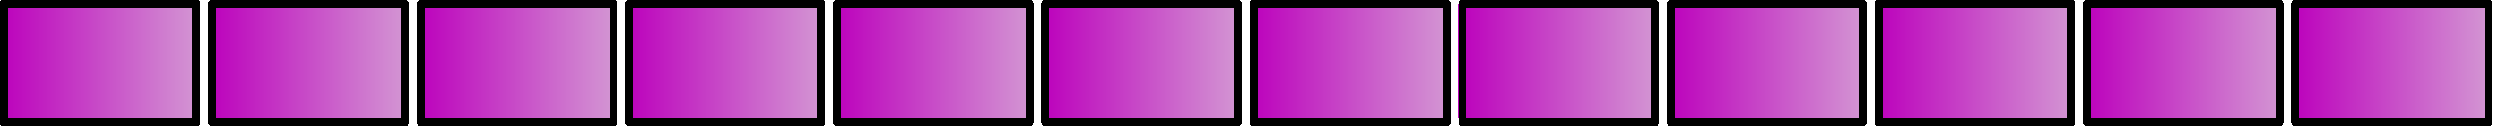
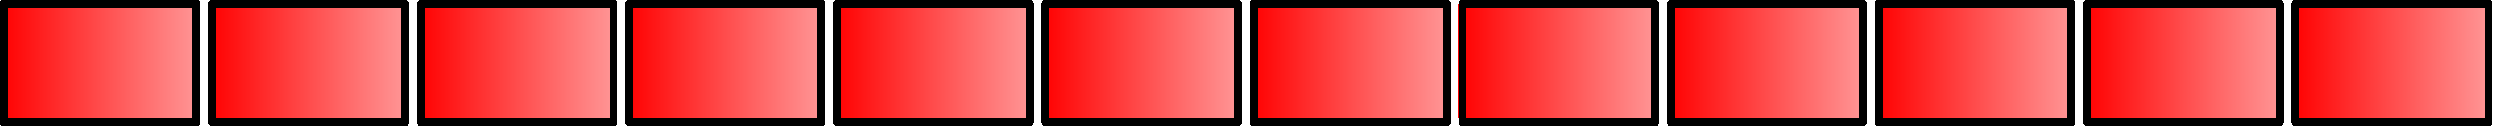
<svg xmlns="http://www.w3.org/2000/svg" width="345.6pt" height="19.08pt" viewBox="0 0 345.6 19.08" version="1.1" shape-rendering="crispEdges">
  <defs>
    <linearGradient id="linear0" gradientUnits="userSpaceOnUse" x1="4.4" y1="0" x2="4.777" y2="0" gradientTransform="matrix(72,0,0,72,0,0)">
-       <stop offset="0" style="stop-color:rgb(73.536%,0%,73.536%);stop-opacity:1;" />
-       <stop offset="1" style="stop-color:rgb(82.666%,58.383%,82.666%);stop-opacity:1;" />
+       <stop offset="0" style="stop-color:rgb(100%,0%,0%);stop-opacity:1;" />
+       <stop offset="1" style="stop-color:rgb(100%,58.383%,58.383%);stop-opacity:1;" />
    </linearGradient>
    <linearGradient id="linear1" gradientUnits="userSpaceOnUse" x1="4" y1="0" x2="4.378" y2="0" gradientTransform="matrix(72,0,0,72,0,0)">
-       <stop offset="0" style="stop-color:rgb(73.536%,0%,73.536%);stop-opacity:1;" />
-       <stop offset="1" style="stop-color:rgb(82.666%,58.383%,82.666%);stop-opacity:1;" />
+       <stop offset="0" style="stop-color:rgb(100%,0%,0%);stop-opacity:1;" />
+       <stop offset="1" style="stop-color:rgb(100%,58.383%,58.383%);stop-opacity:1;" />
    </linearGradient>
    <linearGradient id="linear2" gradientUnits="userSpaceOnUse" x1="3.6" y1="0" x2="3.978" y2="0" gradientTransform="matrix(72,0,0,72,0,0)">
-       <stop offset="0" style="stop-color:rgb(73.536%,0%,73.536%);stop-opacity:1;" />
-       <stop offset="1" style="stop-color:rgb(82.666%,58.383%,82.666%);stop-opacity:1;" />
+       <stop offset="0" style="stop-color:rgb(100%,0%,0%);stop-opacity:1;" />
+       <stop offset="1" style="stop-color:rgb(100%,58.383%,58.383%);stop-opacity:1;" />
    </linearGradient>
    <linearGradient id="linear3" gradientUnits="userSpaceOnUse" x1="3.2" y1="0" x2="3.578" y2="0" gradientTransform="matrix(72,0,0,72,0,0)">
-       <stop offset="0" style="stop-color:rgb(73.536%,0%,73.536%);stop-opacity:1;" />
-       <stop offset="1" style="stop-color:rgb(82.666%,58.383%,82.666%);stop-opacity:1;" />
+       <stop offset="0" style="stop-color:rgb(100%,0%,0%);stop-opacity:1;" />
+       <stop offset="1" style="stop-color:rgb(100%,58.383%,58.383%);stop-opacity:1;" />
    </linearGradient>
    <linearGradient id="linear4" gradientUnits="userSpaceOnUse" x1="2.8" y1="0" x2="3.178" y2="0" gradientTransform="matrix(72,0,0,72,0,0)">
-       <stop offset="0" style="stop-color:rgb(73.536%,0%,73.536%);stop-opacity:1;" />
-       <stop offset="1" style="stop-color:rgb(82.666%,58.383%,82.666%);stop-opacity:1;" />
+       <stop offset="0" style="stop-color:rgb(100%,0%,0%);stop-opacity:1;" />
+       <stop offset="1" style="stop-color:rgb(100%,58.383%,58.383%);stop-opacity:1;" />
    </linearGradient>
    <linearGradient id="linear5" gradientUnits="userSpaceOnUse" x1="2.4" y1="0" x2="2.777" y2="0" gradientTransform="matrix(72,0,0,72,0,0)">
-       <stop offset="0" style="stop-color:rgb(73.536%,0%,73.536%);stop-opacity:1;" />
-       <stop offset="1" style="stop-color:rgb(82.666%,58.383%,82.666%);stop-opacity:1;" />
+       <stop offset="0" style="stop-color:rgb(100%,0%,0%);stop-opacity:1;" />
+       <stop offset="1" style="stop-color:rgb(100%,58.383%,58.383%);stop-opacity:1;" />
    </linearGradient>
    <linearGradient id="linear6" gradientUnits="userSpaceOnUse" x1="2" y1="0" x2="2.377" y2="0" gradientTransform="matrix(72,0,0,72,0,0)">
-       <stop offset="0" style="stop-color:rgb(73.536%,0%,73.536%);stop-opacity:1;" />
-       <stop offset="1" style="stop-color:rgb(82.666%,58.383%,82.666%);stop-opacity:1;" />
+       <stop offset="0" style="stop-color:rgb(100%,0%,0%);stop-opacity:1;" />
+       <stop offset="1" style="stop-color:rgb(100%,58.383%,58.383%);stop-opacity:1;" />
    </linearGradient>
    <linearGradient id="linear7" gradientUnits="userSpaceOnUse" x1="1.6" y1="0" x2="1.978" y2="0" gradientTransform="matrix(72,0,0,72,0,0)">
-       <stop offset="0" style="stop-color:rgb(73.536%,0%,73.536%);stop-opacity:1;" />
-       <stop offset="1" style="stop-color:rgb(82.666%,58.383%,82.666%);stop-opacity:1;" />
+       <stop offset="0" style="stop-color:rgb(100%,0%,0%);stop-opacity:1;" />
+       <stop offset="1" style="stop-color:rgb(100%,58.383%,58.383%);stop-opacity:1;" />
    </linearGradient>
    <linearGradient id="linear8" gradientUnits="userSpaceOnUse" x1="1.2" y1="0" x2="1.577" y2="0" gradientTransform="matrix(72,0,0,72,0,0)">
-       <stop offset="0" style="stop-color:rgb(73.536%,0%,73.536%);stop-opacity:1;" />
-       <stop offset="1" style="stop-color:rgb(82.666%,58.383%,82.666%);stop-opacity:1;" />
+       <stop offset="0" style="stop-color:rgb(100%,0%,0%);stop-opacity:1;" />
+       <stop offset="1" style="stop-color:rgb(100%,58.383%,58.383%);stop-opacity:1;" />
    </linearGradient>
    <linearGradient id="linear9" gradientUnits="userSpaceOnUse" x1="0.8" y1="0" x2="1.177" y2="0" gradientTransform="matrix(72,0,0,72,0,0)">
-       <stop offset="0" style="stop-color:rgb(73.536%,0%,73.536%);stop-opacity:1;" />
-       <stop offset="1" style="stop-color:rgb(82.666%,58.383%,82.666%);stop-opacity:1;" />
+       <stop offset="0" style="stop-color:rgb(100%,0%,0%);stop-opacity:1;" />
+       <stop offset="1" style="stop-color:rgb(100%,58.383%,58.383%);stop-opacity:1;" />
    </linearGradient>
    <linearGradient id="linear10" gradientUnits="userSpaceOnUse" x1="0.4" y1="0" x2="0.777" y2="0" gradientTransform="matrix(72,0,0,72,0,0)">
-       <stop offset="0" style="stop-color:rgb(73.536%,0%,73.536%);stop-opacity:1;" />
-       <stop offset="1" style="stop-color:rgb(82.666%,58.383%,82.666%);stop-opacity:1;" />
+       <stop offset="0" style="stop-color:rgb(100%,0%,0%);stop-opacity:1;" />
+       <stop offset="1" style="stop-color:rgb(100%,58.383%,58.383%);stop-opacity:1;" />
    </linearGradient>
    <linearGradient id="linear11" gradientUnits="userSpaceOnUse" x1="0" y1="0" x2="0.378" y2="0" gradientTransform="matrix(72,0,0,72,0,0)">
-       <stop offset="0" style="stop-color:rgb(73.536%,0%,73.536%);stop-opacity:1;" />
-       <stop offset="1" style="stop-color:rgb(82.666%,58.383%,82.666%);stop-opacity:1;" />
+       <stop offset="0" style="stop-color:rgb(100%,0%,0%);stop-opacity:1;" />
+       <stop offset="1" style="stop-color:rgb(100%,58.383%,58.383%);stop-opacity:1;" />
    </linearGradient>
  </defs>
  <g id="surface41">
    <path style=" stroke:none;fill-rule:nonzero;fill:url(#linear0);" d="M 316.801 0.539 L 343.98 0.539 L 343.98 16.379 L 316.801 16.379 Z M 316.801 0.539 " />
    <path style="fill:none;stroke-width:0.015;stroke-linecap:round;stroke-linejoin:miter;stroke:rgb(0%,0%,0%);stroke-opacity:1;stroke-miterlimit:10;" d="M 4.407 0.007 L 4.407 0.235 " transform="matrix(72,0,0,72,0,0)" />
    <path style="fill:none;stroke-width:0.015;stroke-linecap:round;stroke-linejoin:miter;stroke:rgb(0%,0%,0%);stroke-opacity:1;stroke-miterlimit:10;" d="M 4.778 0.007 L 4.778 0.235 " transform="matrix(72,0,0,72,0,0)" />
    <path style="fill:none;stroke-width:0.015;stroke-linecap:round;stroke-linejoin:miter;stroke:rgb(0%,0%,0%);stroke-opacity:1;stroke-miterlimit:10;" d="M 4.407 0.007 L 4.778 0.007 " transform="matrix(72,0,0,72,0,0)" />
    <path style="fill:none;stroke-width:0.015;stroke-linecap:round;stroke-linejoin:miter;stroke:rgb(0%,0%,0%);stroke-opacity:1;stroke-miterlimit:10;" d="M 4.407 0.235 L 4.778 0.235 " transform="matrix(72,0,0,72,0,0)" />
    <path style=" stroke:none;fill-rule:nonzero;fill:url(#linear1);" d="M 288 0.539 L 315.18 0.539 L 315.18 16.379 L 288 16.379 Z M 288 0.539 " />
    <path style="fill:none;stroke-width:0.015;stroke-linecap:round;stroke-linejoin:miter;stroke:rgb(0%,0%,0%);stroke-opacity:1;stroke-miterlimit:10;" d="M 4.007 0.007 L 4.007 0.235 " transform="matrix(72,0,0,72,0,0)" />
    <path style="fill:none;stroke-width:0.015;stroke-linecap:round;stroke-linejoin:miter;stroke:rgb(0%,0%,0%);stroke-opacity:1;stroke-miterlimit:10;" d="M 4.377 0.007 L 4.377 0.235 " transform="matrix(72,0,0,72,0,0)" />
    <path style="fill:none;stroke-width:0.015;stroke-linecap:round;stroke-linejoin:miter;stroke:rgb(0%,0%,0%);stroke-opacity:1;stroke-miterlimit:10;" d="M 4.007 0.007 L 4.377 0.007 " transform="matrix(72,0,0,72,0,0)" />
    <path style="fill:none;stroke-width:0.015;stroke-linecap:round;stroke-linejoin:miter;stroke:rgb(0%,0%,0%);stroke-opacity:1;stroke-miterlimit:10;" d="M 4.007 0.235 L 4.377 0.235 " transform="matrix(72,0,0,72,0,0)" />
    <path style=" stroke:none;fill-rule:nonzero;fill:url(#linear2);" d="M 259.199 0.539 L 286.379 0.539 L 286.379 16.379 L 259.199 16.379 Z M 259.199 0.539 " />
    <path style="fill:none;stroke-width:0.015;stroke-linecap:round;stroke-linejoin:miter;stroke:rgb(0%,0%,0%);stroke-opacity:1;stroke-miterlimit:10;" d="M 3.607 0.007 L 3.607 0.235 " transform="matrix(72,0,0,72,0,0)" />
    <path style="fill:none;stroke-width:0.015;stroke-linecap:round;stroke-linejoin:miter;stroke:rgb(0%,0%,0%);stroke-opacity:1;stroke-miterlimit:10;" d="M 3.977 0.007 L 3.977 0.235 " transform="matrix(72,0,0,72,0,0)" />
    <path style="fill:none;stroke-width:0.015;stroke-linecap:round;stroke-linejoin:miter;stroke:rgb(0%,0%,0%);stroke-opacity:1;stroke-miterlimit:10;" d="M 3.607 0.007 L 3.977 0.007 " transform="matrix(72,0,0,72,0,0)" />
    <path style="fill:none;stroke-width:0.015;stroke-linecap:round;stroke-linejoin:miter;stroke:rgb(0%,0%,0%);stroke-opacity:1;stroke-miterlimit:10;" d="M 3.607 0.235 L 3.977 0.235 " transform="matrix(72,0,0,72,0,0)" />
    <path style=" stroke:none;fill-rule:nonzero;fill:url(#linear3);" d="M 230.398 0.539 L 257.578 0.539 L 257.578 16.379 L 230.398 16.379 Z M 230.398 0.539 " />
    <path style="fill:none;stroke-width:0.015;stroke-linecap:round;stroke-linejoin:miter;stroke:rgb(0%,0%,0%);stroke-opacity:1;stroke-miterlimit:10;" d="M 3.208 0.007 L 3.208 0.235 " transform="matrix(72,0,0,72,0,0)" />
    <path style="fill:none;stroke-width:0.015;stroke-linecap:round;stroke-linejoin:miter;stroke:rgb(0%,0%,0%);stroke-opacity:1;stroke-miterlimit:10;" d="M 3.577 0.007 L 3.577 0.235 " transform="matrix(72,0,0,72,0,0)" />
    <path style="fill:none;stroke-width:0.015;stroke-linecap:round;stroke-linejoin:miter;stroke:rgb(0%,0%,0%);stroke-opacity:1;stroke-miterlimit:10;" d="M 3.208 0.007 L 3.577 0.007 " transform="matrix(72,0,0,72,0,0)" />
    <path style="fill:none;stroke-width:0.015;stroke-linecap:round;stroke-linejoin:miter;stroke:rgb(0%,0%,0%);stroke-opacity:1;stroke-miterlimit:10;" d="M 3.208 0.235 L 3.577 0.235 " transform="matrix(72,0,0,72,0,0)" />
    <path style=" stroke:none;fill-rule:nonzero;fill:url(#linear4);" d="M 201.602 0.539 L 228.781 0.539 L 228.781 16.379 L 201.602 16.379 Z M 201.602 0.539 " />
    <path style="fill:none;stroke-width:0.015;stroke-linecap:round;stroke-linejoin:miter;stroke:rgb(0%,0%,0%);stroke-opacity:1;stroke-miterlimit:10;" d="M 2.808 0.007 L 2.808 0.235 " transform="matrix(72,0,0,72,0,0)" />
    <path style="fill:none;stroke-width:0.015;stroke-linecap:round;stroke-linejoin:miter;stroke:rgb(0%,0%,0%);stroke-opacity:1;stroke-miterlimit:10;" d="M 3.178 0.007 L 3.178 0.235 " transform="matrix(72,0,0,72,0,0)" />
    <path style="fill:none;stroke-width:0.015;stroke-linecap:round;stroke-linejoin:miter;stroke:rgb(0%,0%,0%);stroke-opacity:1;stroke-miterlimit:10;" d="M 2.808 0.007 L 3.178 0.007 " transform="matrix(72,0,0,72,0,0)" />
    <path style="fill:none;stroke-width:0.015;stroke-linecap:round;stroke-linejoin:miter;stroke:rgb(0%,0%,0%);stroke-opacity:1;stroke-miterlimit:10;" d="M 2.808 0.235 L 3.178 0.235 " transform="matrix(72,0,0,72,0,0)" />
    <path style=" stroke:none;fill-rule:nonzero;fill:url(#linear5);" d="M 172.801 0.539 L 199.98 0.539 L 199.98 16.379 L 172.801 16.379 Z M 172.801 0.539 " />
    <path style="fill:none;stroke-width:0.015;stroke-linecap:round;stroke-linejoin:miter;stroke:rgb(0%,0%,0%);stroke-opacity:1;stroke-miterlimit:10;" d="M 2.407 0.007 L 2.407 0.235 " transform="matrix(72,0,0,72,0,0)" />
    <path style="fill:none;stroke-width:0.015;stroke-linecap:round;stroke-linejoin:miter;stroke:rgb(0%,0%,0%);stroke-opacity:1;stroke-miterlimit:10;" d="M 2.778 0.007 L 2.778 0.235 " transform="matrix(72,0,0,72,0,0)" />
    <path style="fill:none;stroke-width:0.015;stroke-linecap:round;stroke-linejoin:miter;stroke:rgb(0%,0%,0%);stroke-opacity:1;stroke-miterlimit:10;" d="M 2.407 0.007 L 2.778 0.007 " transform="matrix(72,0,0,72,0,0)" />
    <path style="fill:none;stroke-width:0.015;stroke-linecap:round;stroke-linejoin:miter;stroke:rgb(0%,0%,0%);stroke-opacity:1;stroke-miterlimit:10;" d="M 2.407 0.235 L 2.778 0.235 " transform="matrix(72,0,0,72,0,0)" />
    <path style=" stroke:none;fill-rule:nonzero;fill:url(#linear6);" d="M 144 0.539 L 171.18 0.539 L 171.18 16.379 L 144 16.379 Z M 144 0.539 " />
    <path style="fill:none;stroke-width:0.015;stroke-linecap:round;stroke-linejoin:miter;stroke:rgb(0%,0%,0%);stroke-opacity:1;stroke-miterlimit:10;" d="M 2.007 0.007 L 2.007 0.235 " transform="matrix(72,0,0,72,0,0)" />
    <path style="fill:none;stroke-width:0.015;stroke-linecap:round;stroke-linejoin:miter;stroke:rgb(0%,0%,0%);stroke-opacity:1;stroke-miterlimit:10;" d="M 2.377 0.007 L 2.377 0.235 " transform="matrix(72,0,0,72,0,0)" />
    <path style="fill:none;stroke-width:0.015;stroke-linecap:round;stroke-linejoin:miter;stroke:rgb(0%,0%,0%);stroke-opacity:1;stroke-miterlimit:10;" d="M 2.007 0.007 L 2.377 0.007 " transform="matrix(72,0,0,72,0,0)" />
    <path style="fill:none;stroke-width:0.015;stroke-linecap:round;stroke-linejoin:miter;stroke:rgb(0%,0%,0%);stroke-opacity:1;stroke-miterlimit:10;" d="M 2.007 0.235 L 2.377 0.235 " transform="matrix(72,0,0,72,0,0)" />
    <path style=" stroke:none;fill-rule:nonzero;fill:url(#linear7);" d="M 115.199 0.539 L 142.379 0.539 L 142.379 16.379 L 115.199 16.379 Z M 115.199 0.539 " />
    <path style="fill:none;stroke-width:0.015;stroke-linecap:round;stroke-linejoin:miter;stroke:rgb(0%,0%,0%);stroke-opacity:1;stroke-miterlimit:10;" d="M 1.607 0.007 L 1.607 0.235 " transform="matrix(72,0,0,72,0,0)" />
    <path style="fill:none;stroke-width:0.015;stroke-linecap:round;stroke-linejoin:miter;stroke:rgb(0%,0%,0%);stroke-opacity:1;stroke-miterlimit:10;" d="M 1.977 0.007 L 1.977 0.235 " transform="matrix(72,0,0,72,0,0)" />
    <path style="fill:none;stroke-width:0.015;stroke-linecap:round;stroke-linejoin:miter;stroke:rgb(0%,0%,0%);stroke-opacity:1;stroke-miterlimit:10;" d="M 1.607 0.007 L 1.977 0.007 " transform="matrix(72,0,0,72,0,0)" />
    <path style="fill:none;stroke-width:0.015;stroke-linecap:round;stroke-linejoin:miter;stroke:rgb(0%,0%,0%);stroke-opacity:1;stroke-miterlimit:10;" d="M 1.607 0.235 L 1.977 0.235 " transform="matrix(72,0,0,72,0,0)" />
    <path style=" stroke:none;fill-rule:nonzero;fill:url(#linear8);" d="M 86.398 0.539 L 113.578 0.539 L 113.578 16.379 L 86.398 16.379 Z M 86.398 0.539 " />
    <path style="fill:none;stroke-width:0.015;stroke-linecap:round;stroke-linejoin:miter;stroke:rgb(0%,0%,0%);stroke-opacity:1;stroke-miterlimit:10;" d="M 1.208 0.007 L 1.208 0.235 " transform="matrix(72,0,0,72,0,0)" />
    <path style="fill:none;stroke-width:0.015;stroke-linecap:round;stroke-linejoin:miter;stroke:rgb(0%,0%,0%);stroke-opacity:1;stroke-miterlimit:10;" d="M 1.577 0.007 L 1.577 0.235 " transform="matrix(72,0,0,72,0,0)" />
    <path style="fill:none;stroke-width:0.015;stroke-linecap:round;stroke-linejoin:miter;stroke:rgb(0%,0%,0%);stroke-opacity:1;stroke-miterlimit:10;" d="M 1.208 0.007 L 1.577 0.007 " transform="matrix(72,0,0,72,0,0)" />
    <path style="fill:none;stroke-width:0.015;stroke-linecap:round;stroke-linejoin:miter;stroke:rgb(0%,0%,0%);stroke-opacity:1;stroke-miterlimit:10;" d="M 1.208 0.235 L 1.577 0.235 " transform="matrix(72,0,0,72,0,0)" />
    <path style=" stroke:none;fill-rule:nonzero;fill:url(#linear9);" d="M 57.602 0.539 L 84.781 0.539 L 84.781 16.379 L 57.602 16.379 Z M 57.602 0.539 " />
    <path style="fill:none;stroke-width:0.015;stroke-linecap:round;stroke-linejoin:miter;stroke:rgb(0%,0%,0%);stroke-opacity:1;stroke-miterlimit:10;" d="M 0.808 0.007 L 0.808 0.235 " transform="matrix(72,0,0,72,0,0)" />
    <path style="fill:none;stroke-width:0.015;stroke-linecap:round;stroke-linejoin:miter;stroke:rgb(0%,0%,0%);stroke-opacity:1;stroke-miterlimit:10;" d="M 1.178 0.007 L 1.178 0.235 " transform="matrix(72,0,0,72,0,0)" />
    <path style="fill:none;stroke-width:0.015;stroke-linecap:round;stroke-linejoin:miter;stroke:rgb(0%,0%,0%);stroke-opacity:1;stroke-miterlimit:10;" d="M 0.808 0.007 L 1.178 0.007 " transform="matrix(72,0,0,72,0,0)" />
    <path style="fill:none;stroke-width:0.015;stroke-linecap:round;stroke-linejoin:miter;stroke:rgb(0%,0%,0%);stroke-opacity:1;stroke-miterlimit:10;" d="M 0.808 0.235 L 1.178 0.235 " transform="matrix(72,0,0,72,0,0)" />
    <path style=" stroke:none;fill-rule:nonzero;fill:url(#linear10);" d="M 28.801 0.539 L 55.98 0.539 L 55.98 16.379 L 28.801 16.379 Z M 28.801 0.539 " />
    <path style="fill:none;stroke-width:0.015;stroke-linecap:round;stroke-linejoin:miter;stroke:rgb(0%,0%,0%);stroke-opacity:1;stroke-miterlimit:10;" d="M 0.407 0.007 L 0.407 0.235 " transform="matrix(72,0,0,72,0,0)" />
    <path style="fill:none;stroke-width:0.015;stroke-linecap:round;stroke-linejoin:miter;stroke:rgb(0%,0%,0%);stroke-opacity:1;stroke-miterlimit:10;" d="M 0.778 0.007 L 0.778 0.235 " transform="matrix(72,0,0,72,0,0)" />
    <path style="fill:none;stroke-width:0.015;stroke-linecap:round;stroke-linejoin:miter;stroke:rgb(0%,0%,0%);stroke-opacity:1;stroke-miterlimit:10;" d="M 0.407 0.007 L 0.778 0.007 " transform="matrix(72,0,0,72,0,0)" />
    <path style="fill:none;stroke-width:0.015;stroke-linecap:round;stroke-linejoin:miter;stroke:rgb(0%,0%,0%);stroke-opacity:1;stroke-miterlimit:10;" d="M 0.407 0.235 L 0.778 0.235 " transform="matrix(72,0,0,72,0,0)" />
    <path style=" stroke:none;fill-rule:nonzero;fill:url(#linear11);" d="M 0 0.539 L 27.18 0.539 L 27.18 16.379 L 0 16.379 Z M 0 0.539 " />
    <path style="fill:none;stroke-width:0.015;stroke-linecap:round;stroke-linejoin:miter;stroke:rgb(0%,0%,0%);stroke-opacity:1;stroke-miterlimit:10;" d="M 0.007 0.007 L 0.007 0.235 " transform="matrix(72,0,0,72,0,0)" />
    <path style="fill:none;stroke-width:0.015;stroke-linecap:round;stroke-linejoin:miter;stroke:rgb(0%,0%,0%);stroke-opacity:1;stroke-miterlimit:10;" d="M 0.377 0.007 L 0.377 0.235 " transform="matrix(72,0,0,72,0,0)" />
    <path style="fill:none;stroke-width:0.015;stroke-linecap:round;stroke-linejoin:miter;stroke:rgb(0%,0%,0%);stroke-opacity:1;stroke-miterlimit:10;" d="M 0.007 0.007 L 0.377 0.007 " transform="matrix(72,0,0,72,0,0)" />
    <path style="fill:none;stroke-width:0.015;stroke-linecap:round;stroke-linejoin:miter;stroke:rgb(0%,0%,0%);stroke-opacity:1;stroke-miterlimit:10;" d="M 0.007 0.235 L 0.377 0.235 " transform="matrix(72,0,0,72,0,0)" />
  </g>
</svg>
